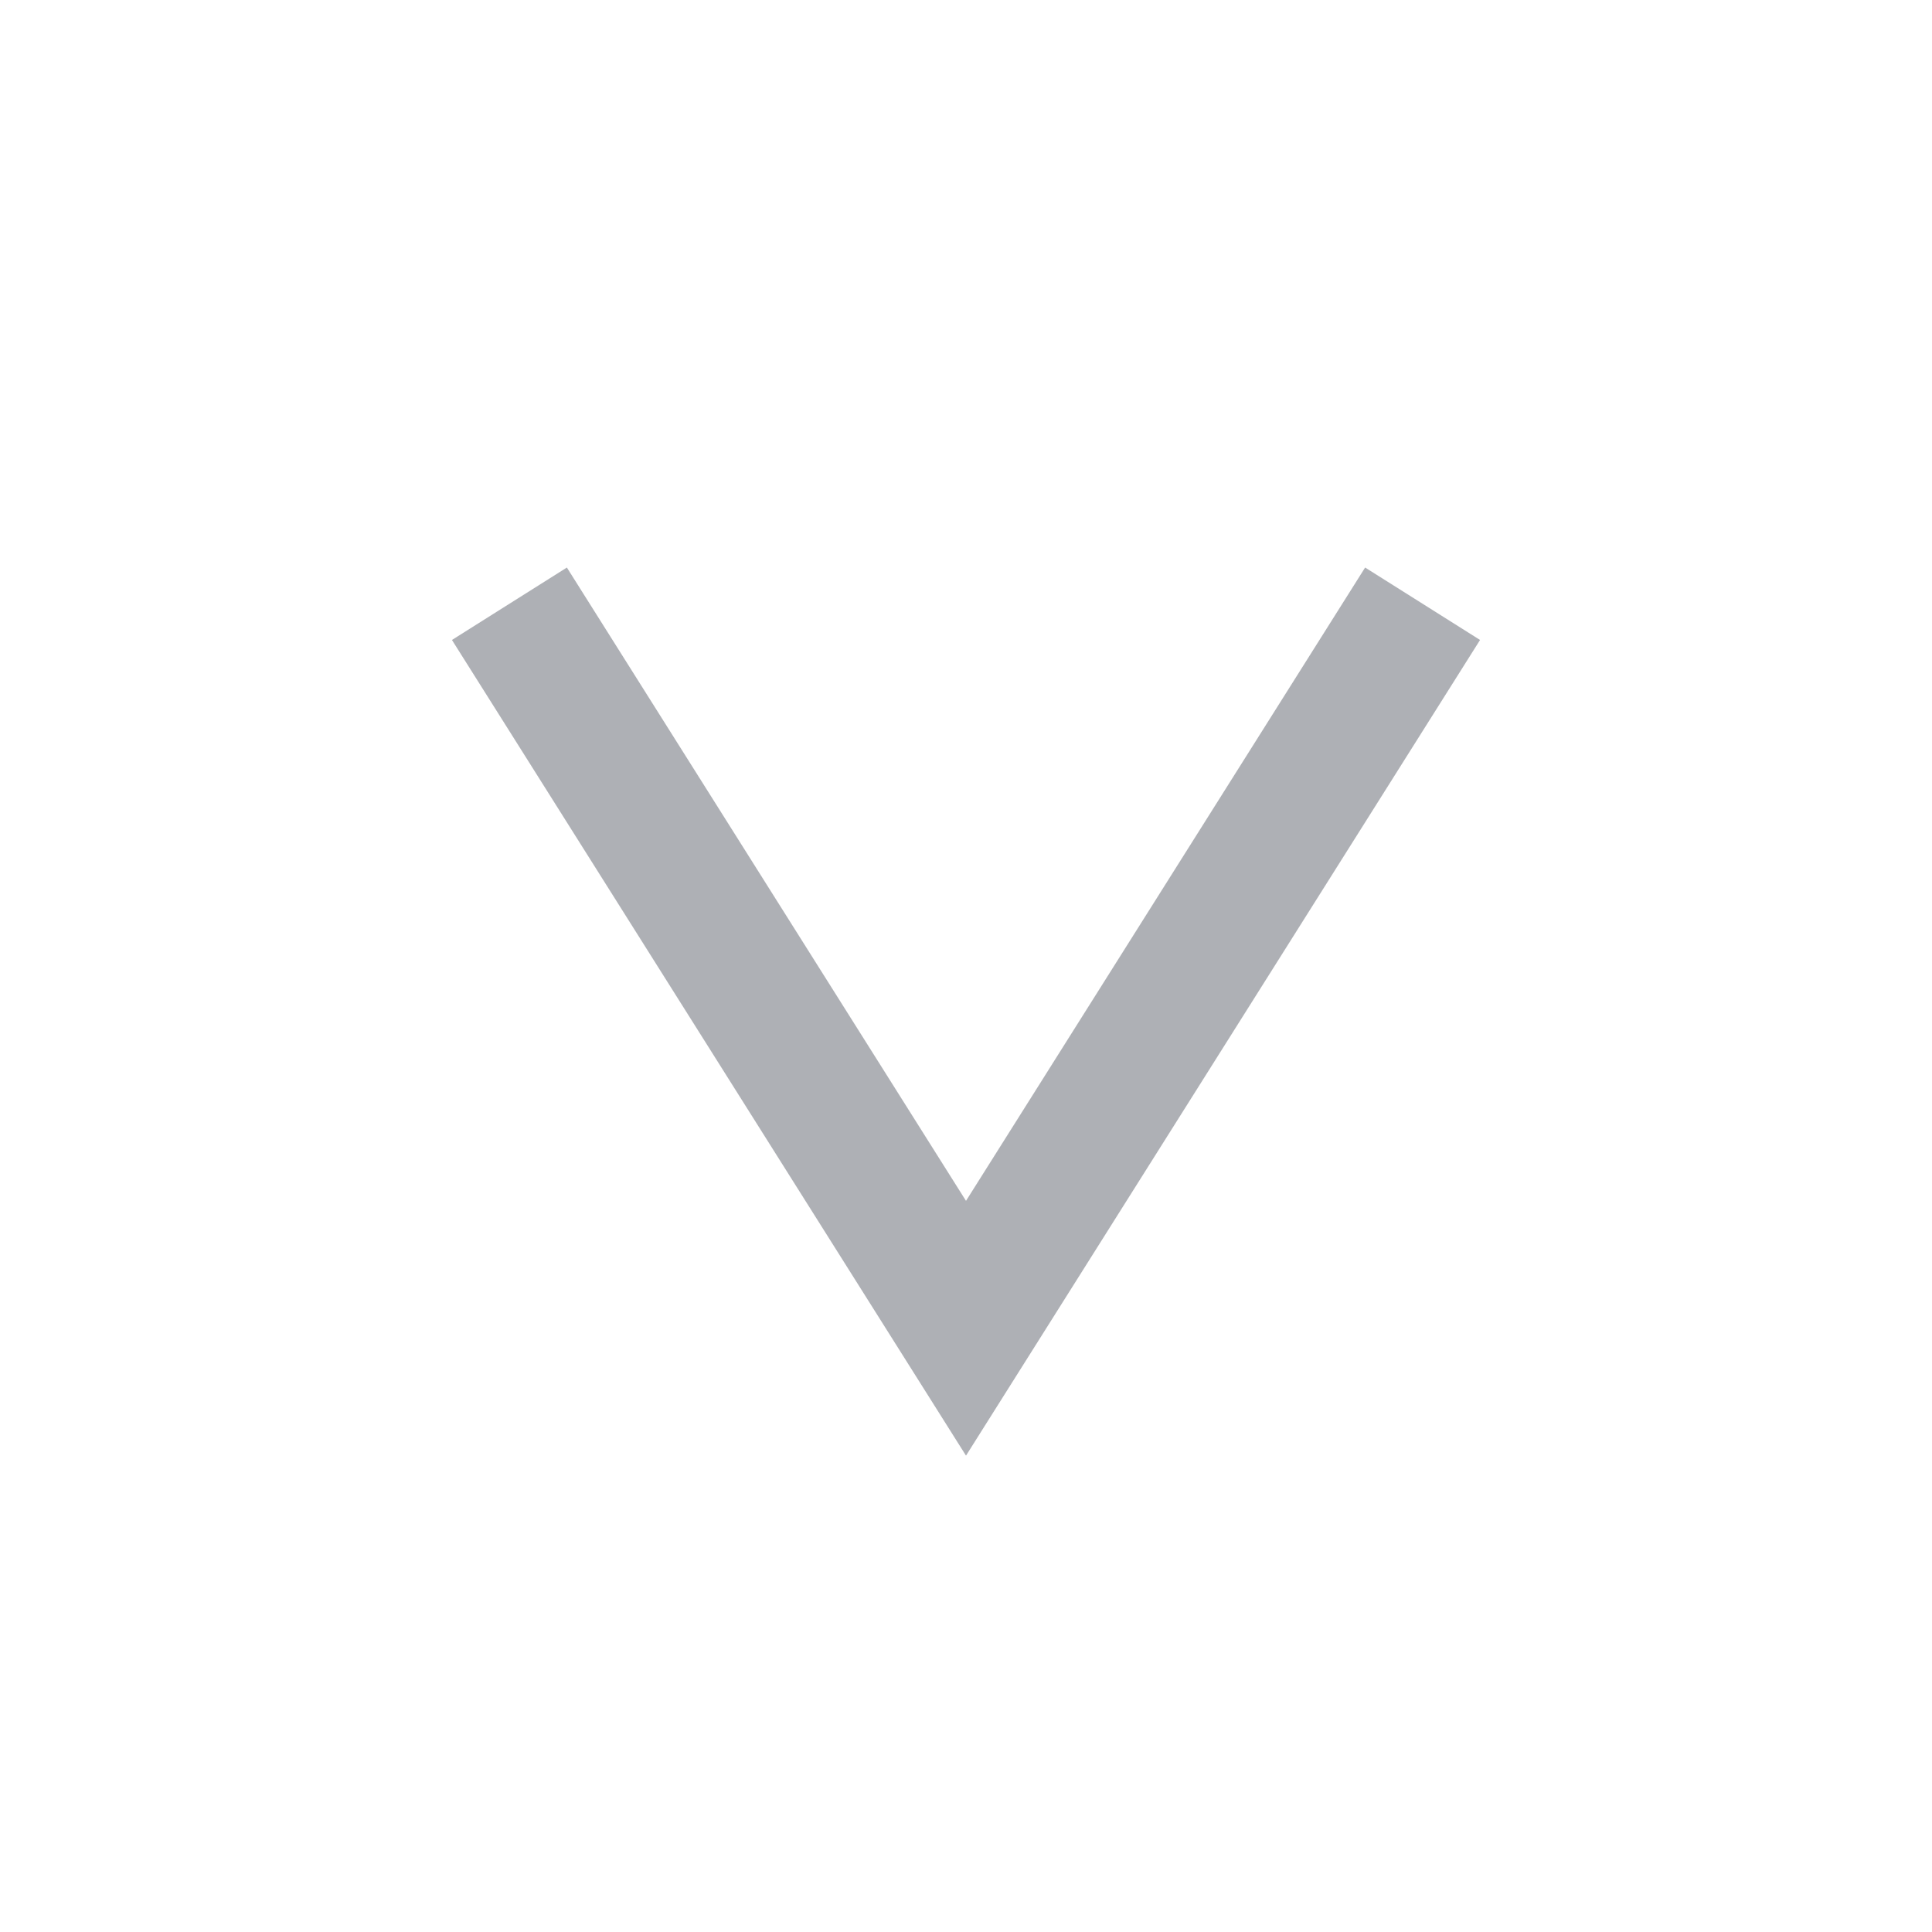
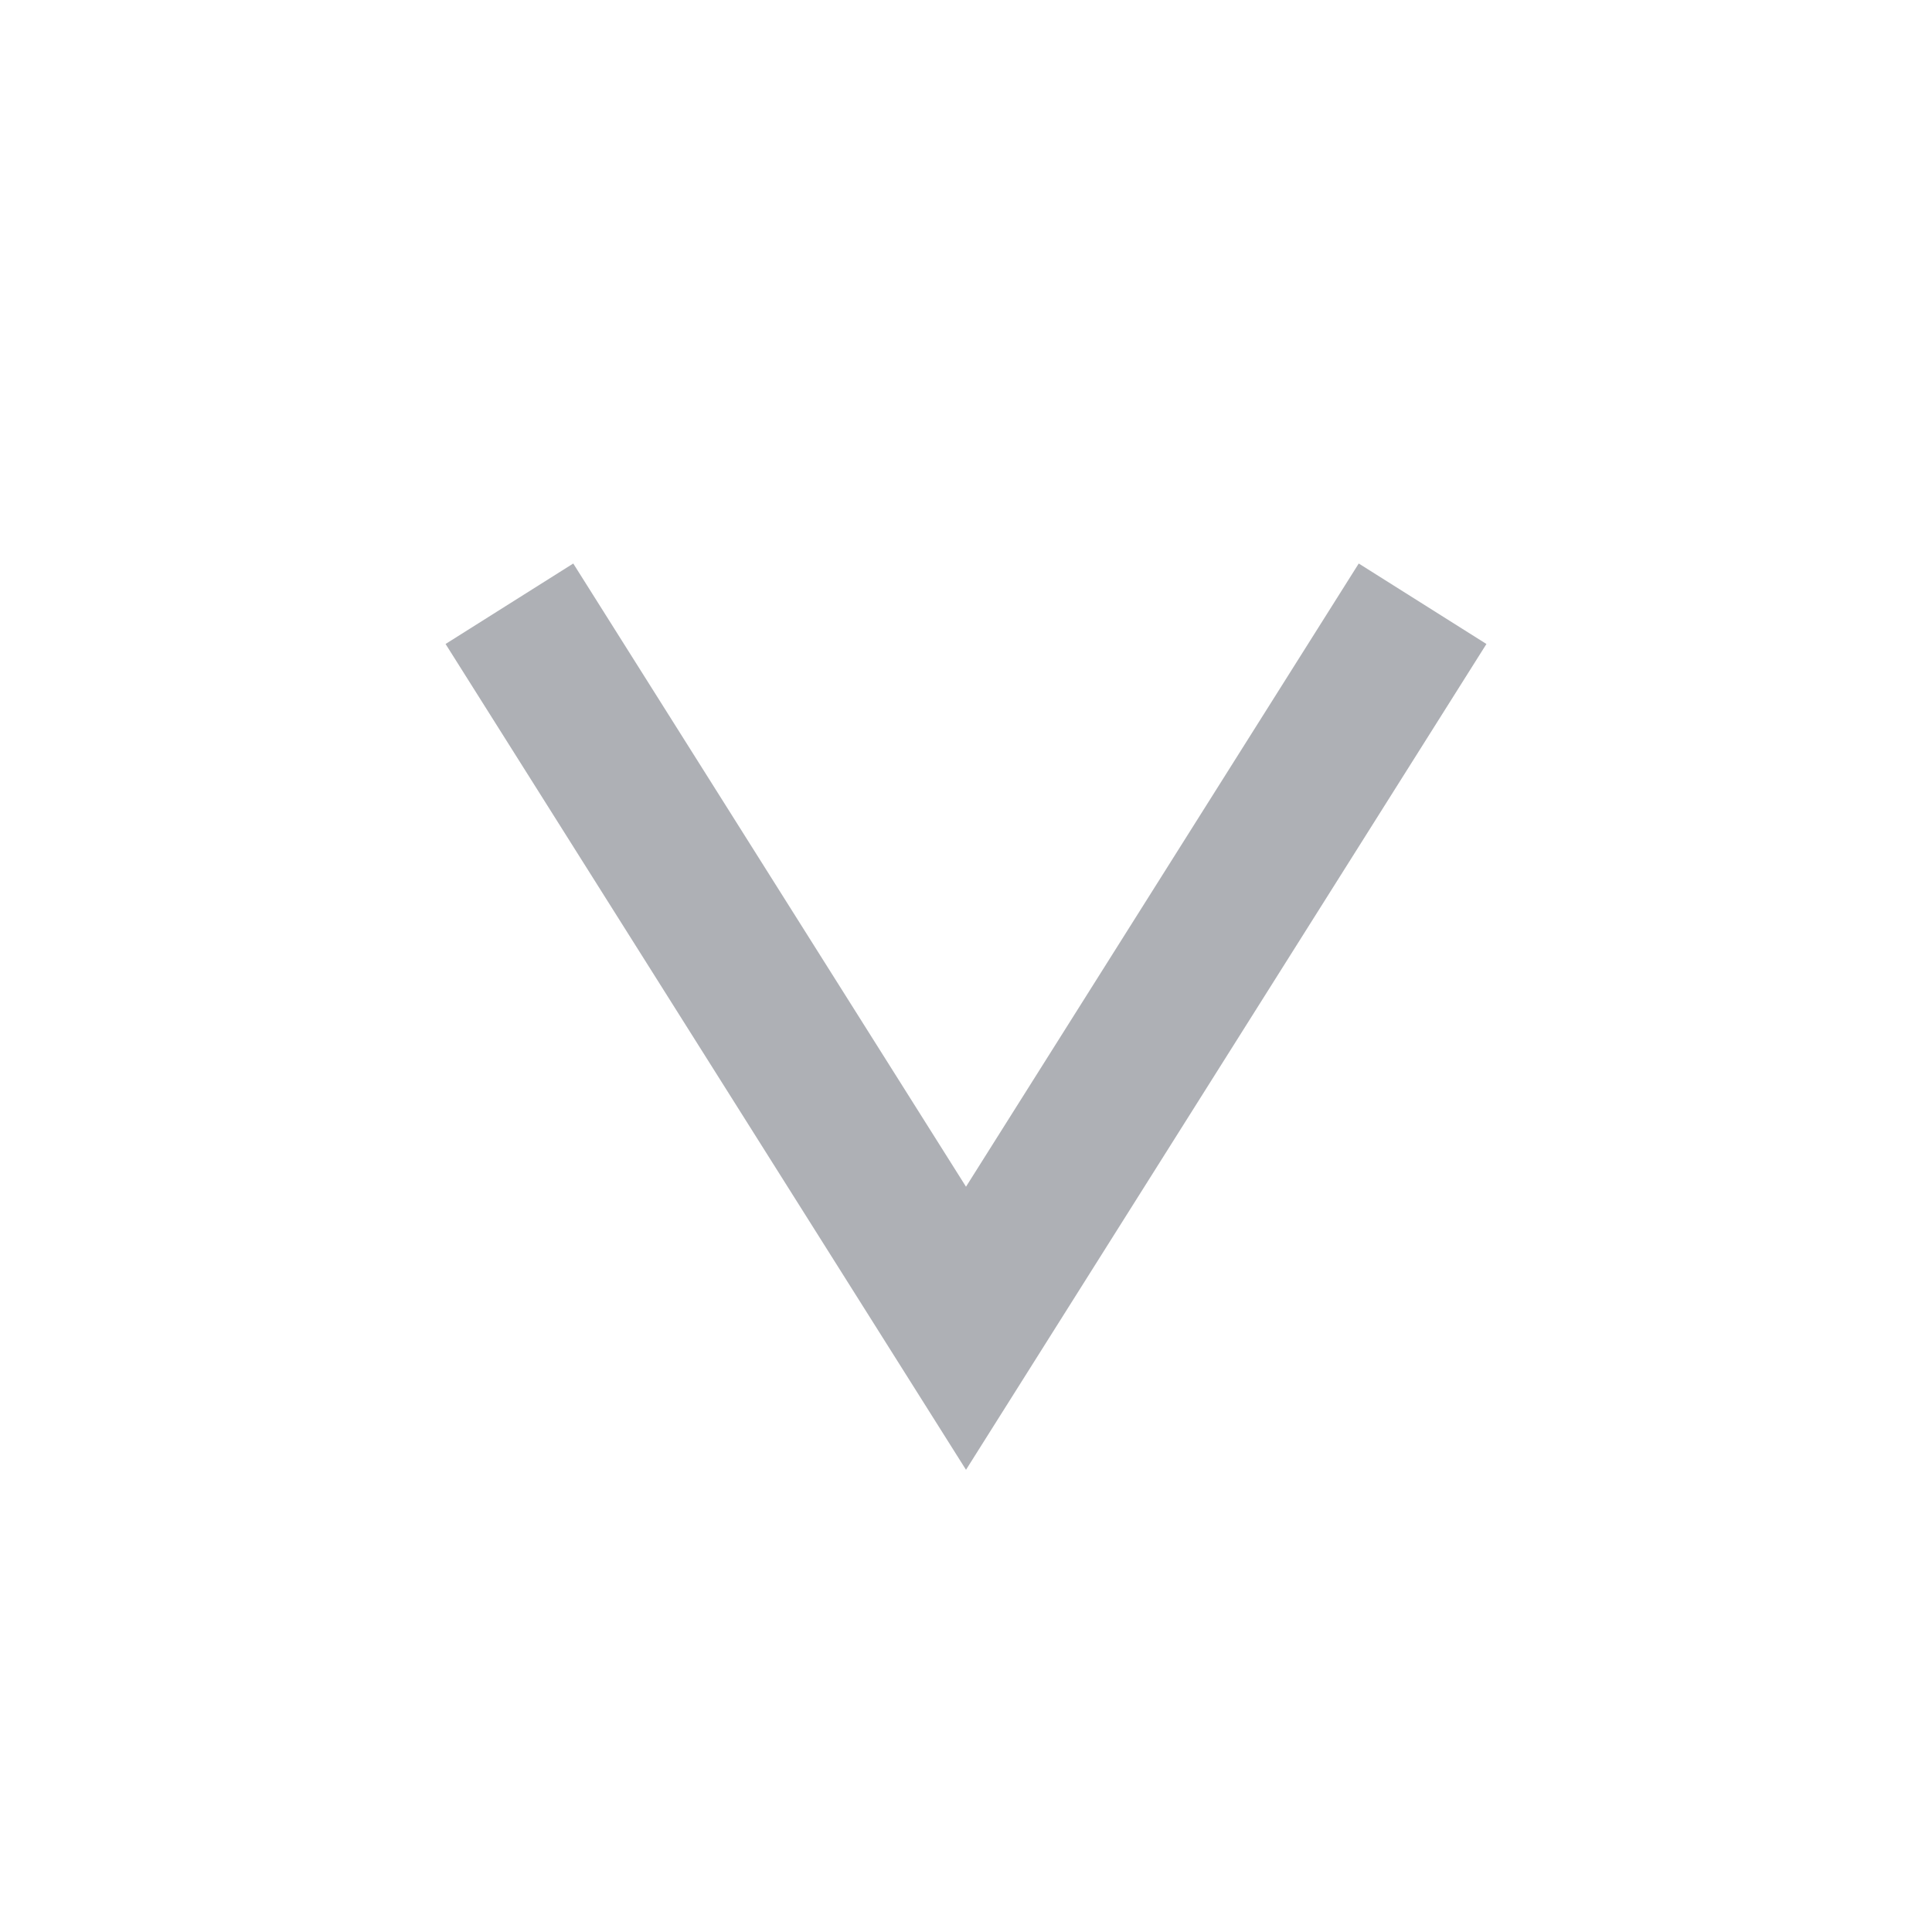
<svg xmlns="http://www.w3.org/2000/svg" width="1024" height="1024" viewBox="0 0 1024 1024">
-   <path d="M270 320 L512 704 L754 320" fill="none" stroke="#AEB0B5" stroke-width="72" stroke-linecap="butt" stroke-linejoin="miter" stroke-miterlimit="10" />
+   <path d="M270 320 L512 704 L754 320" fill="none" stroke="#AEB0B5" stroke-width="80" stroke-linecap="butt" stroke-linejoin="miter" stroke-miterlimit="10" />
</svg>
